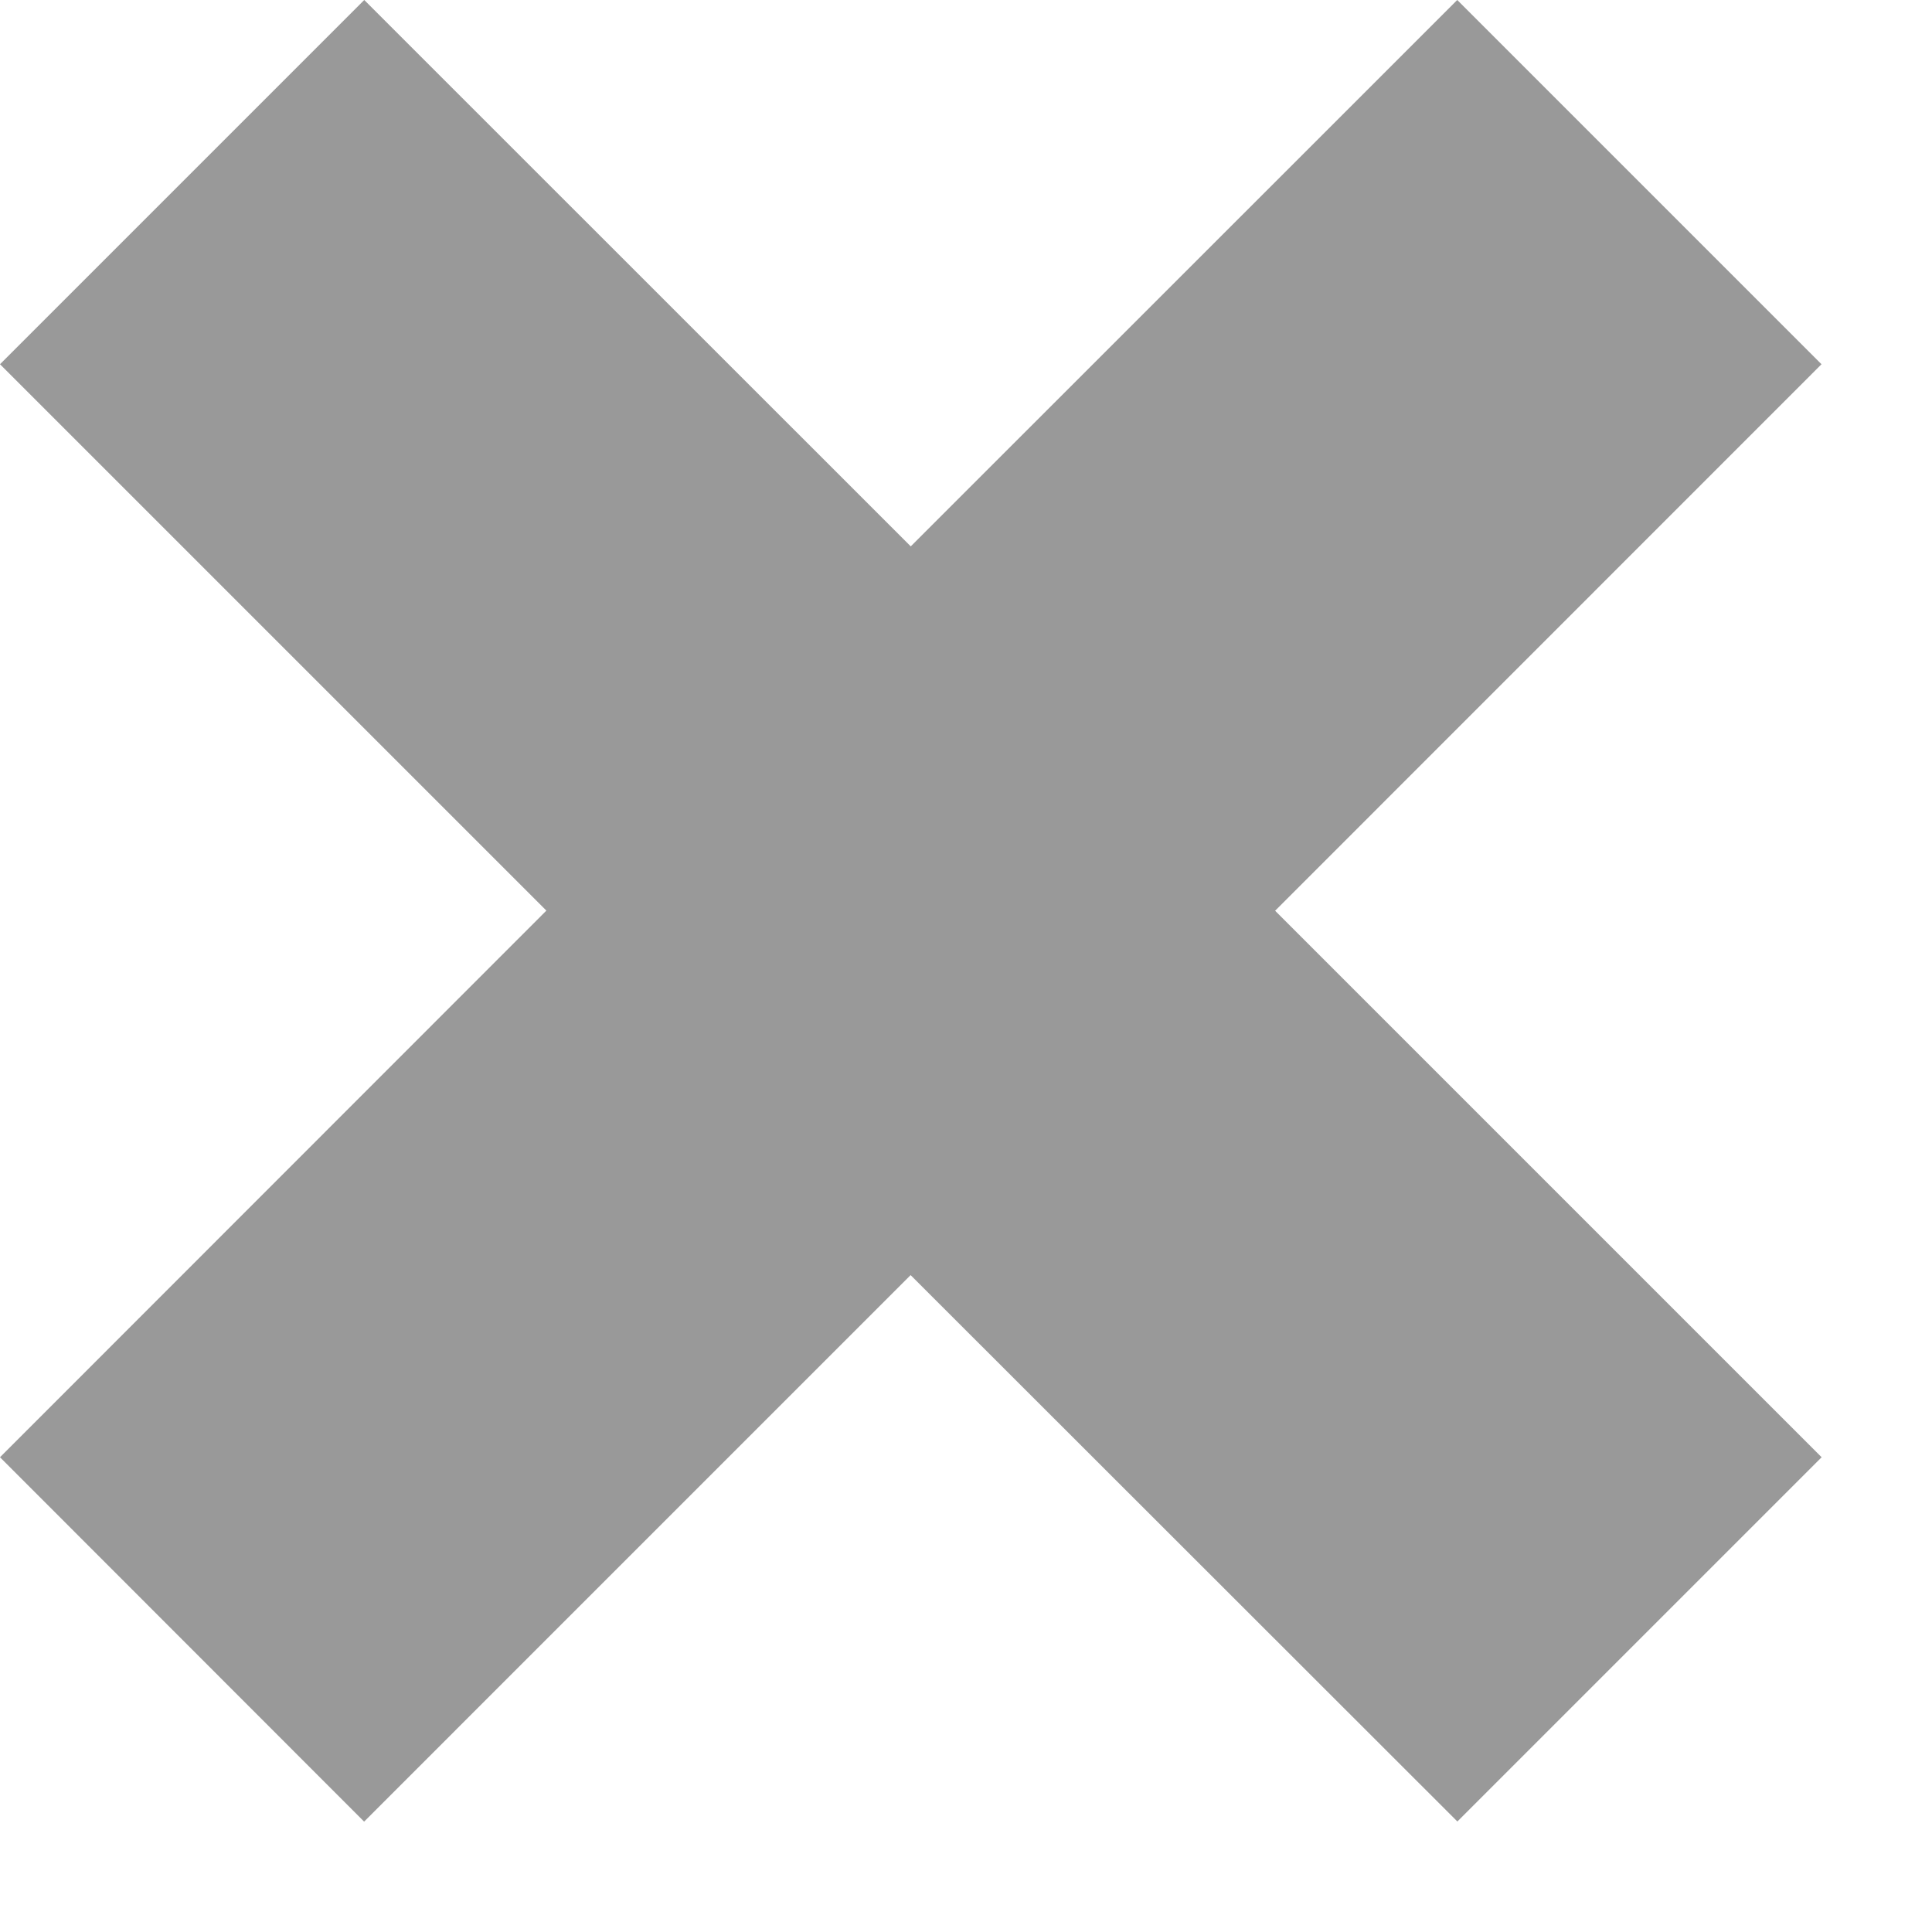
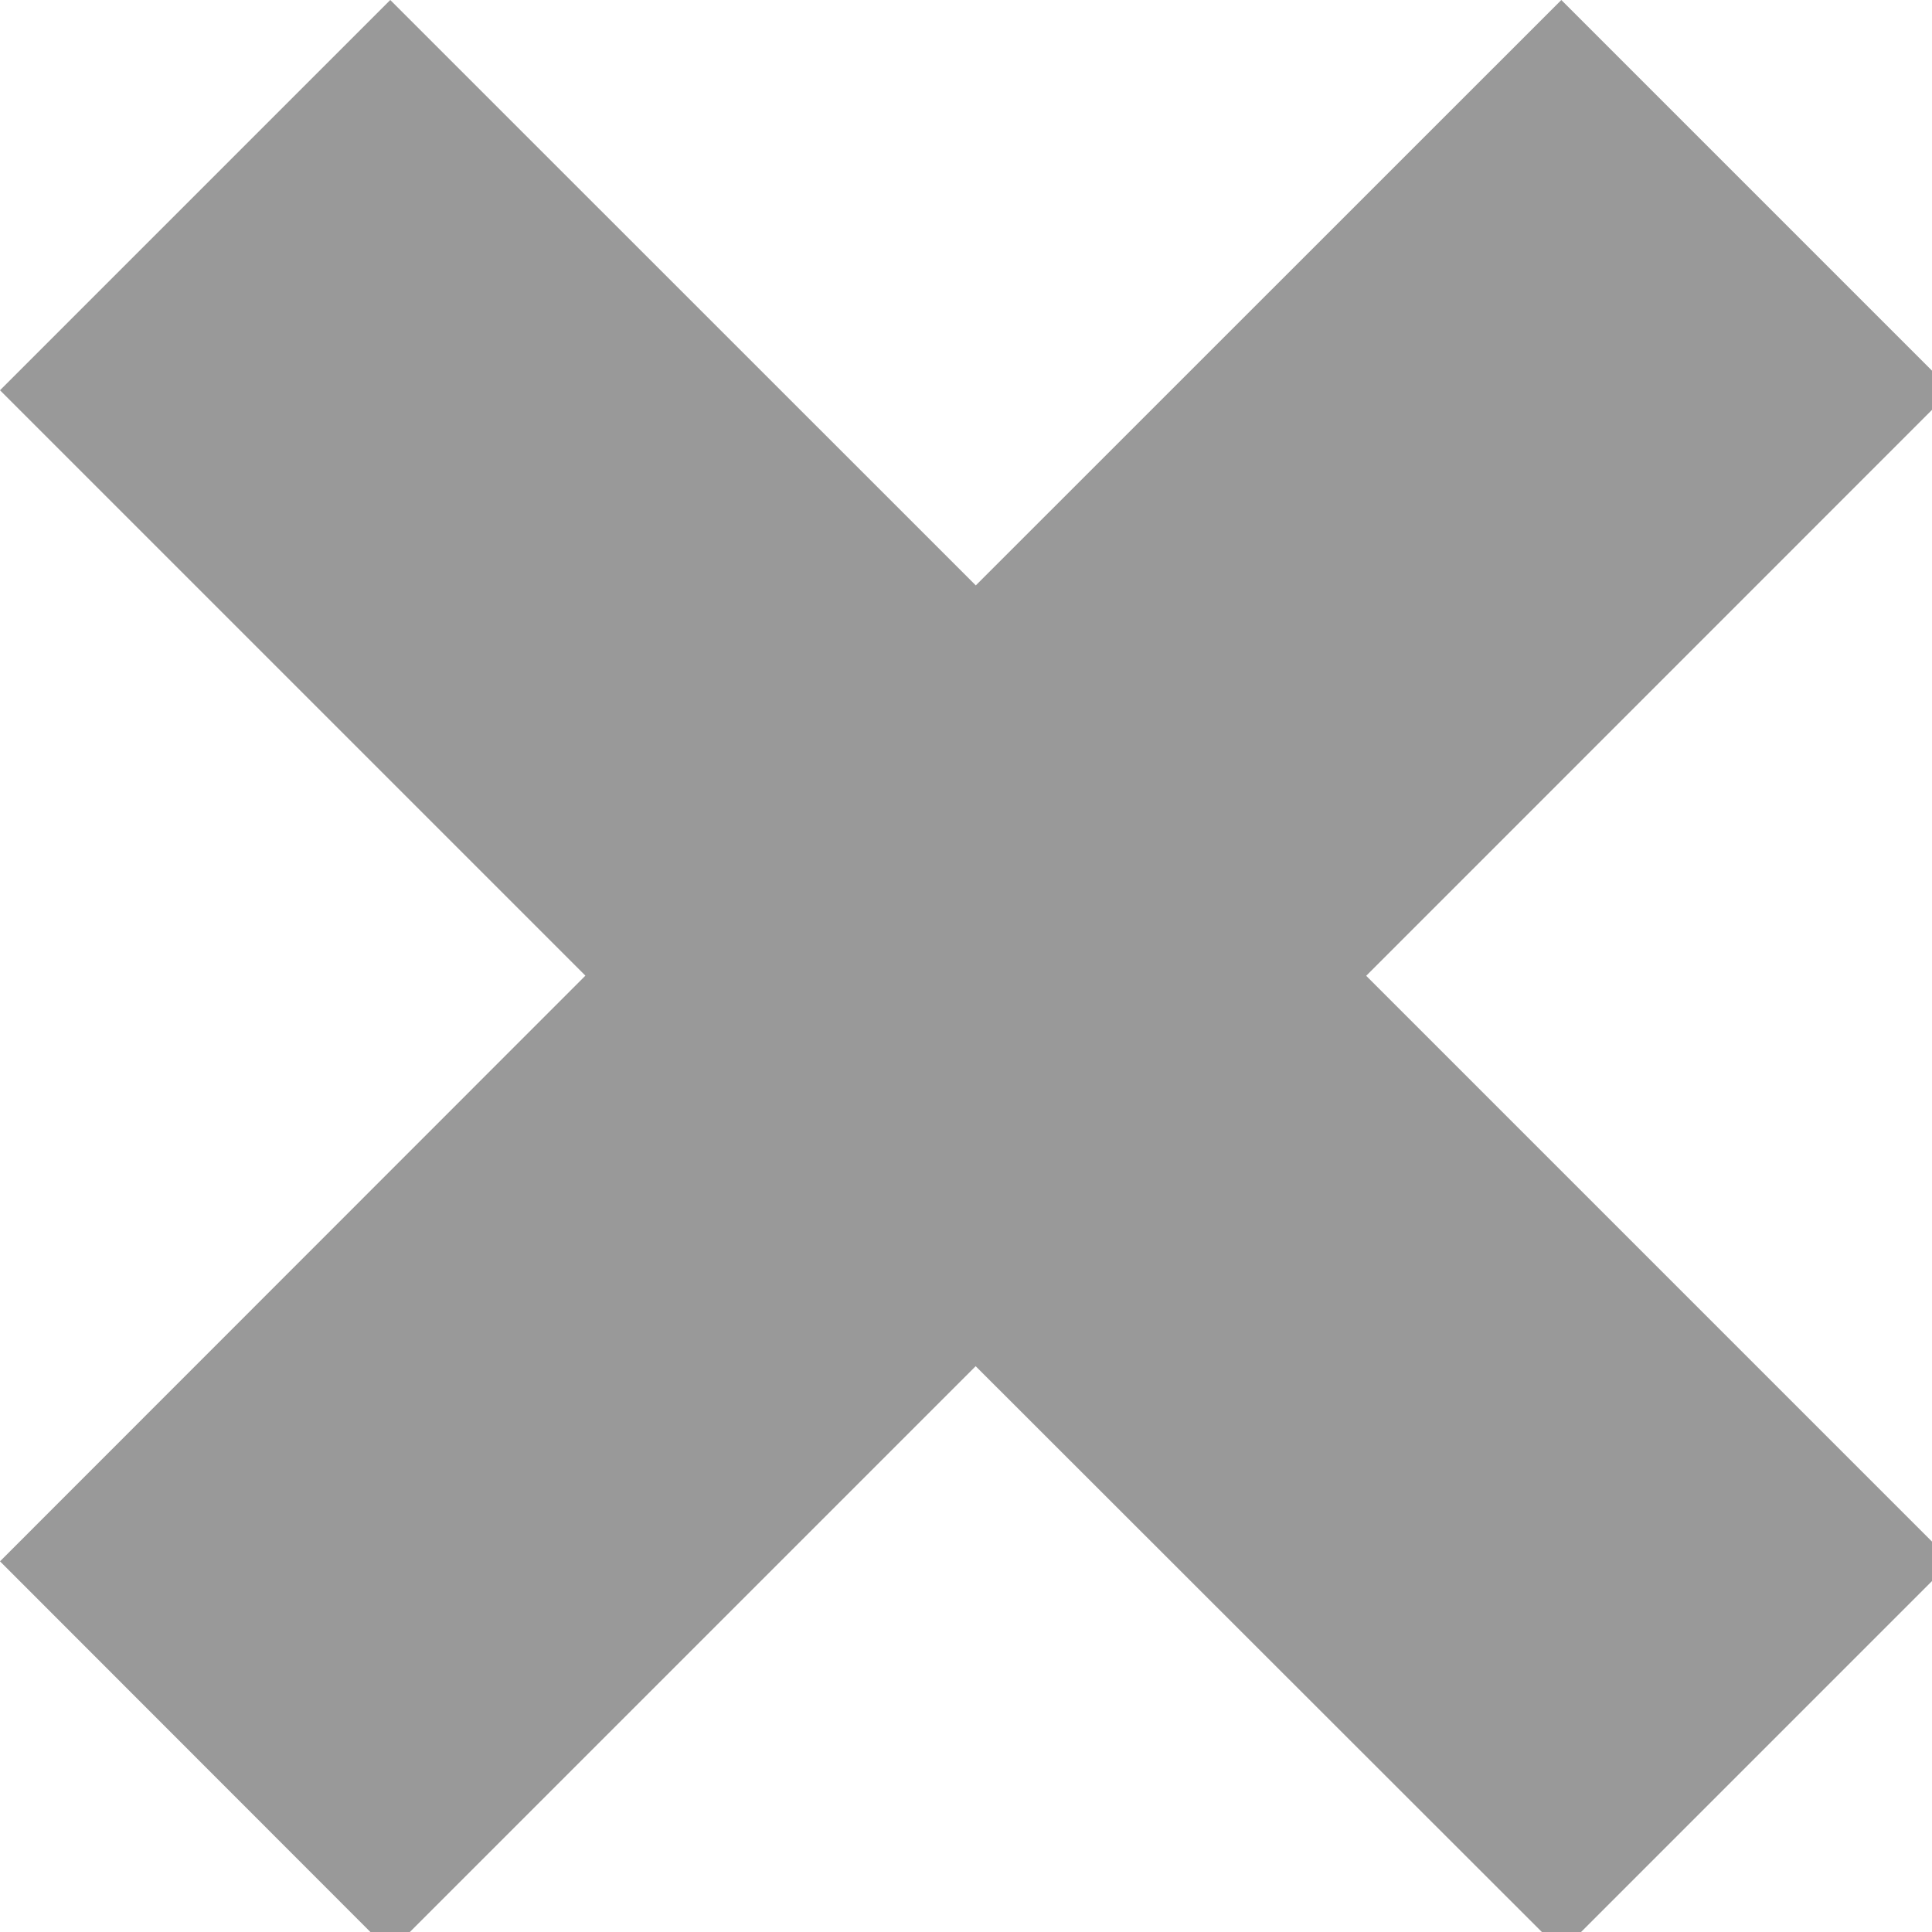
- <svg xmlns="http://www.w3.org/2000/svg" width="15" height="15">
+ <svg xmlns="http://www.w3.org/2000/svg" width="14" height="14">
  <path d="M11.314 0l2.828 2.828L9.9 7.071l4.243 4.243-2.828 2.828L7.07 9.9l-4.243 4.243L0 11.314 4.242 7.07 0 2.828 2.828 0l4.243 4.242L11.314 0z" fill="#000" fill-rule="evenodd" opacity=".4" />
</svg>
